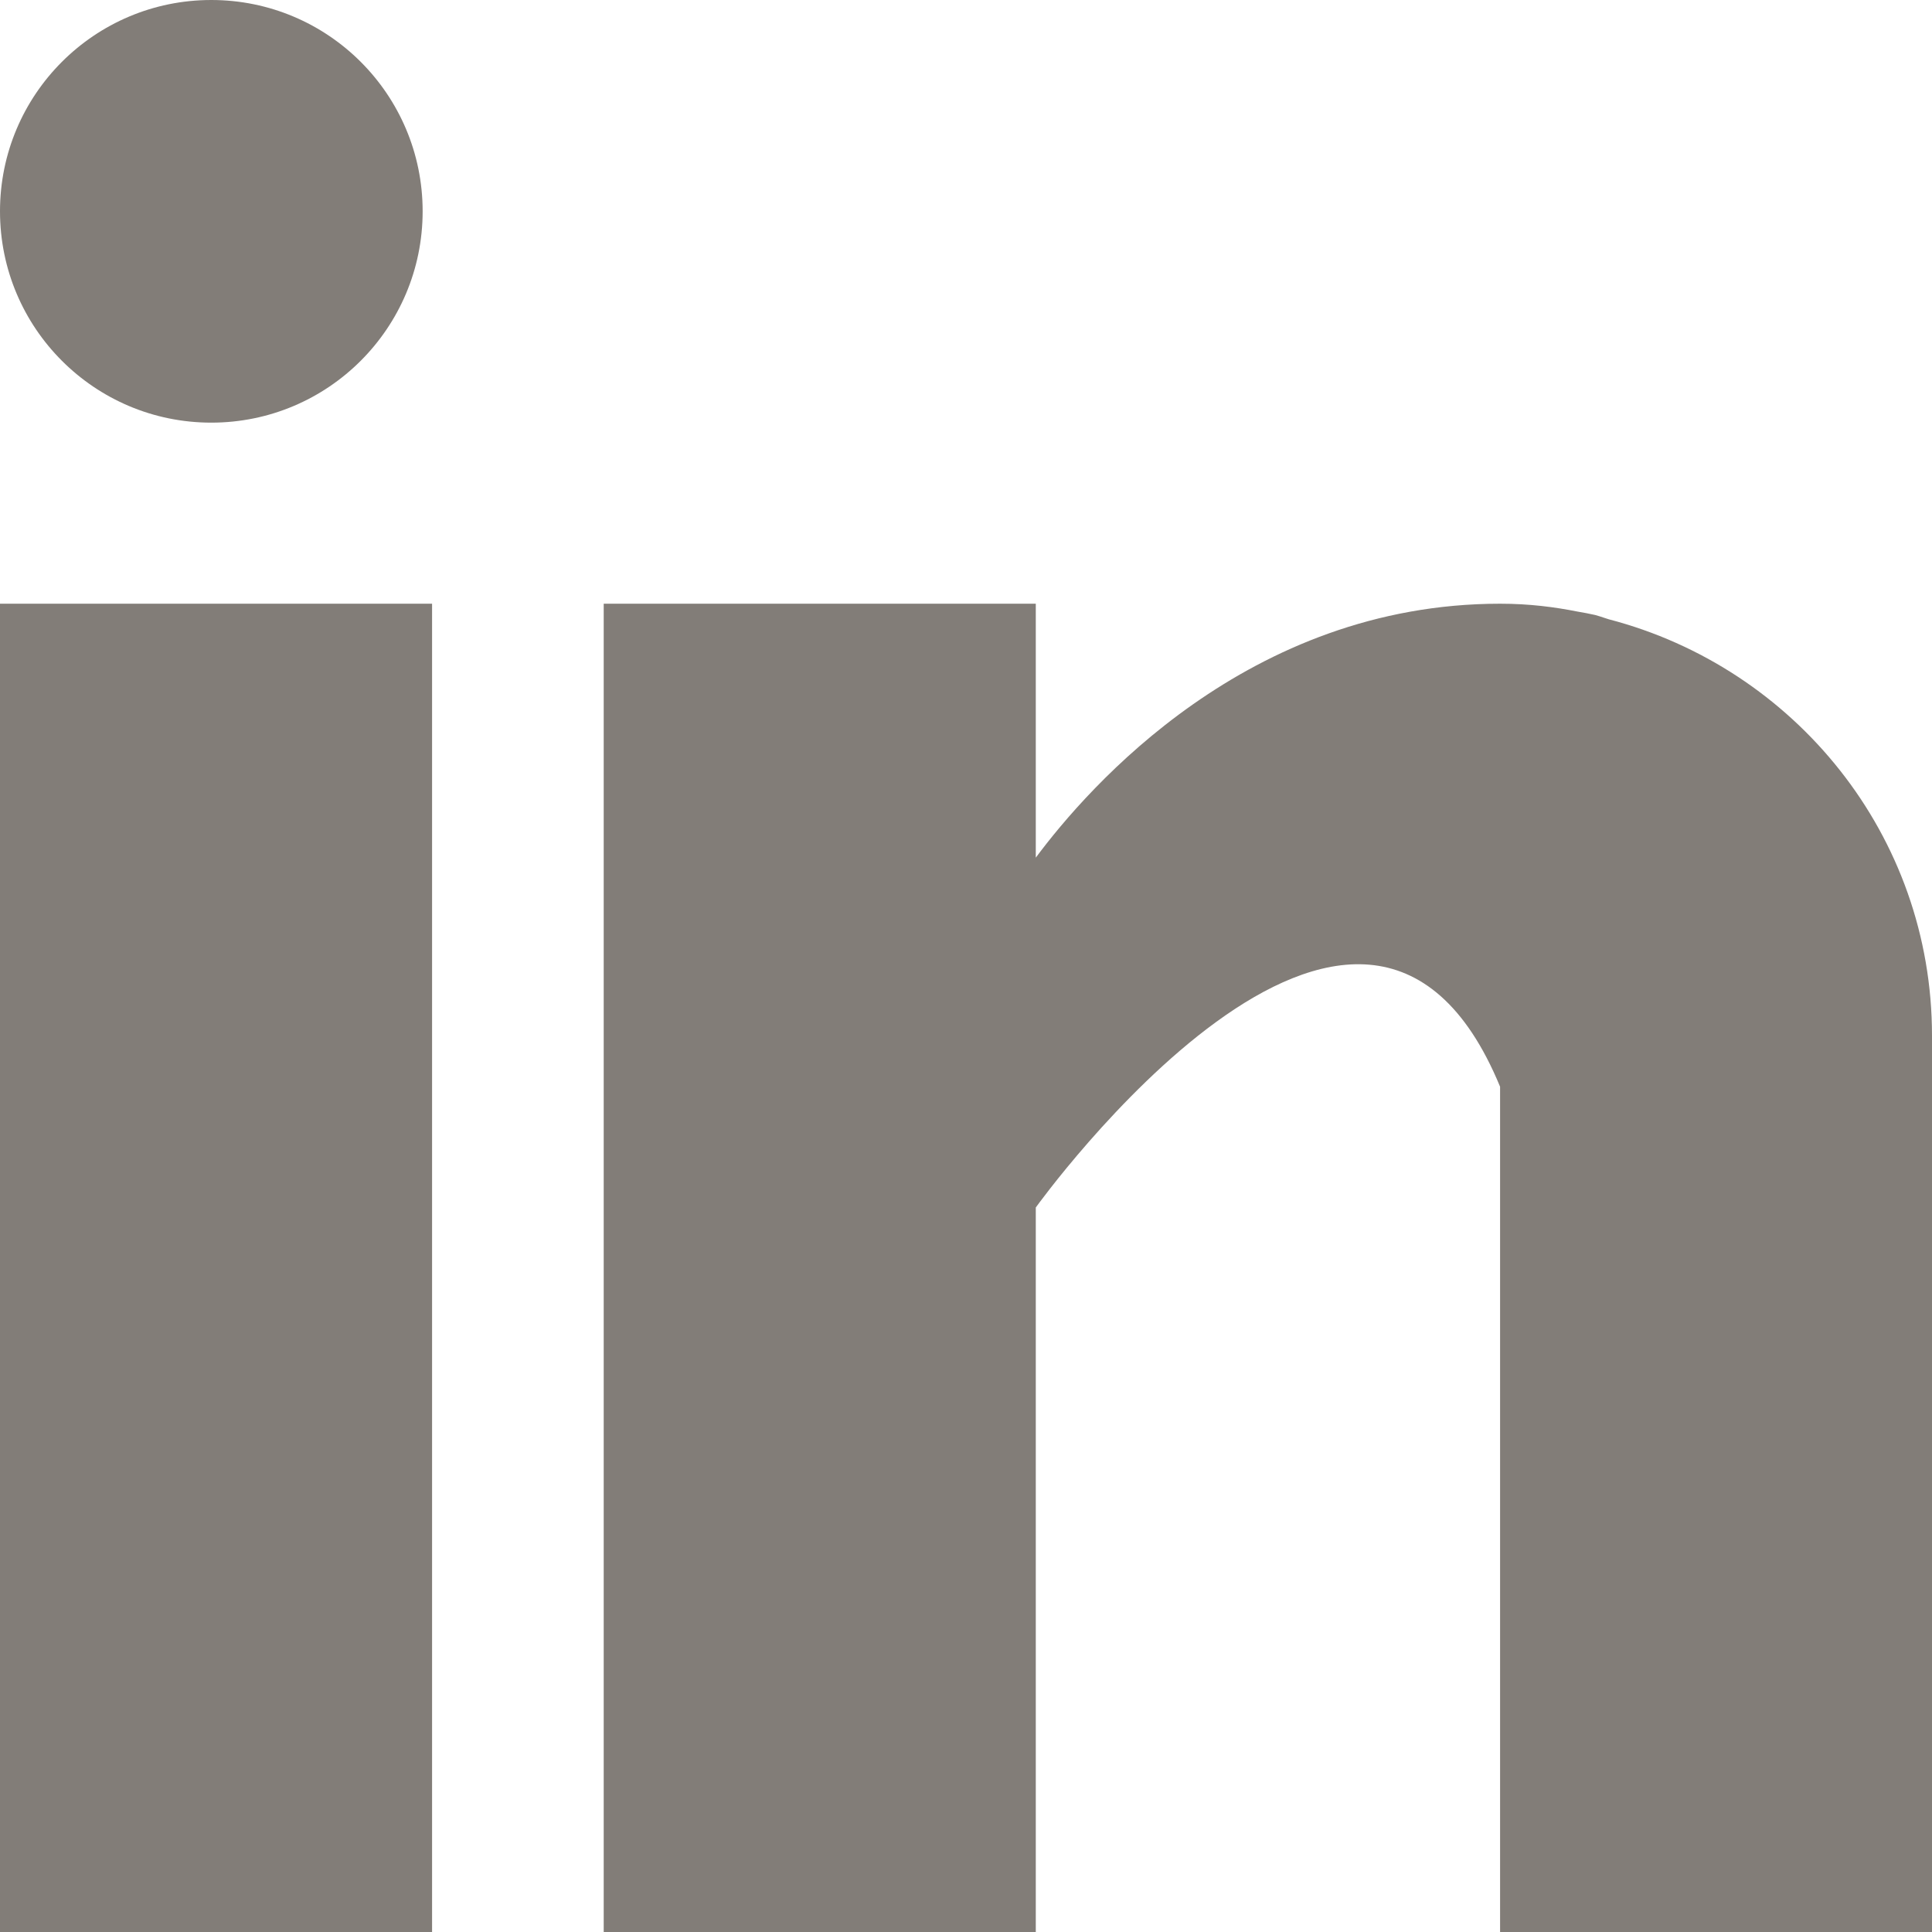
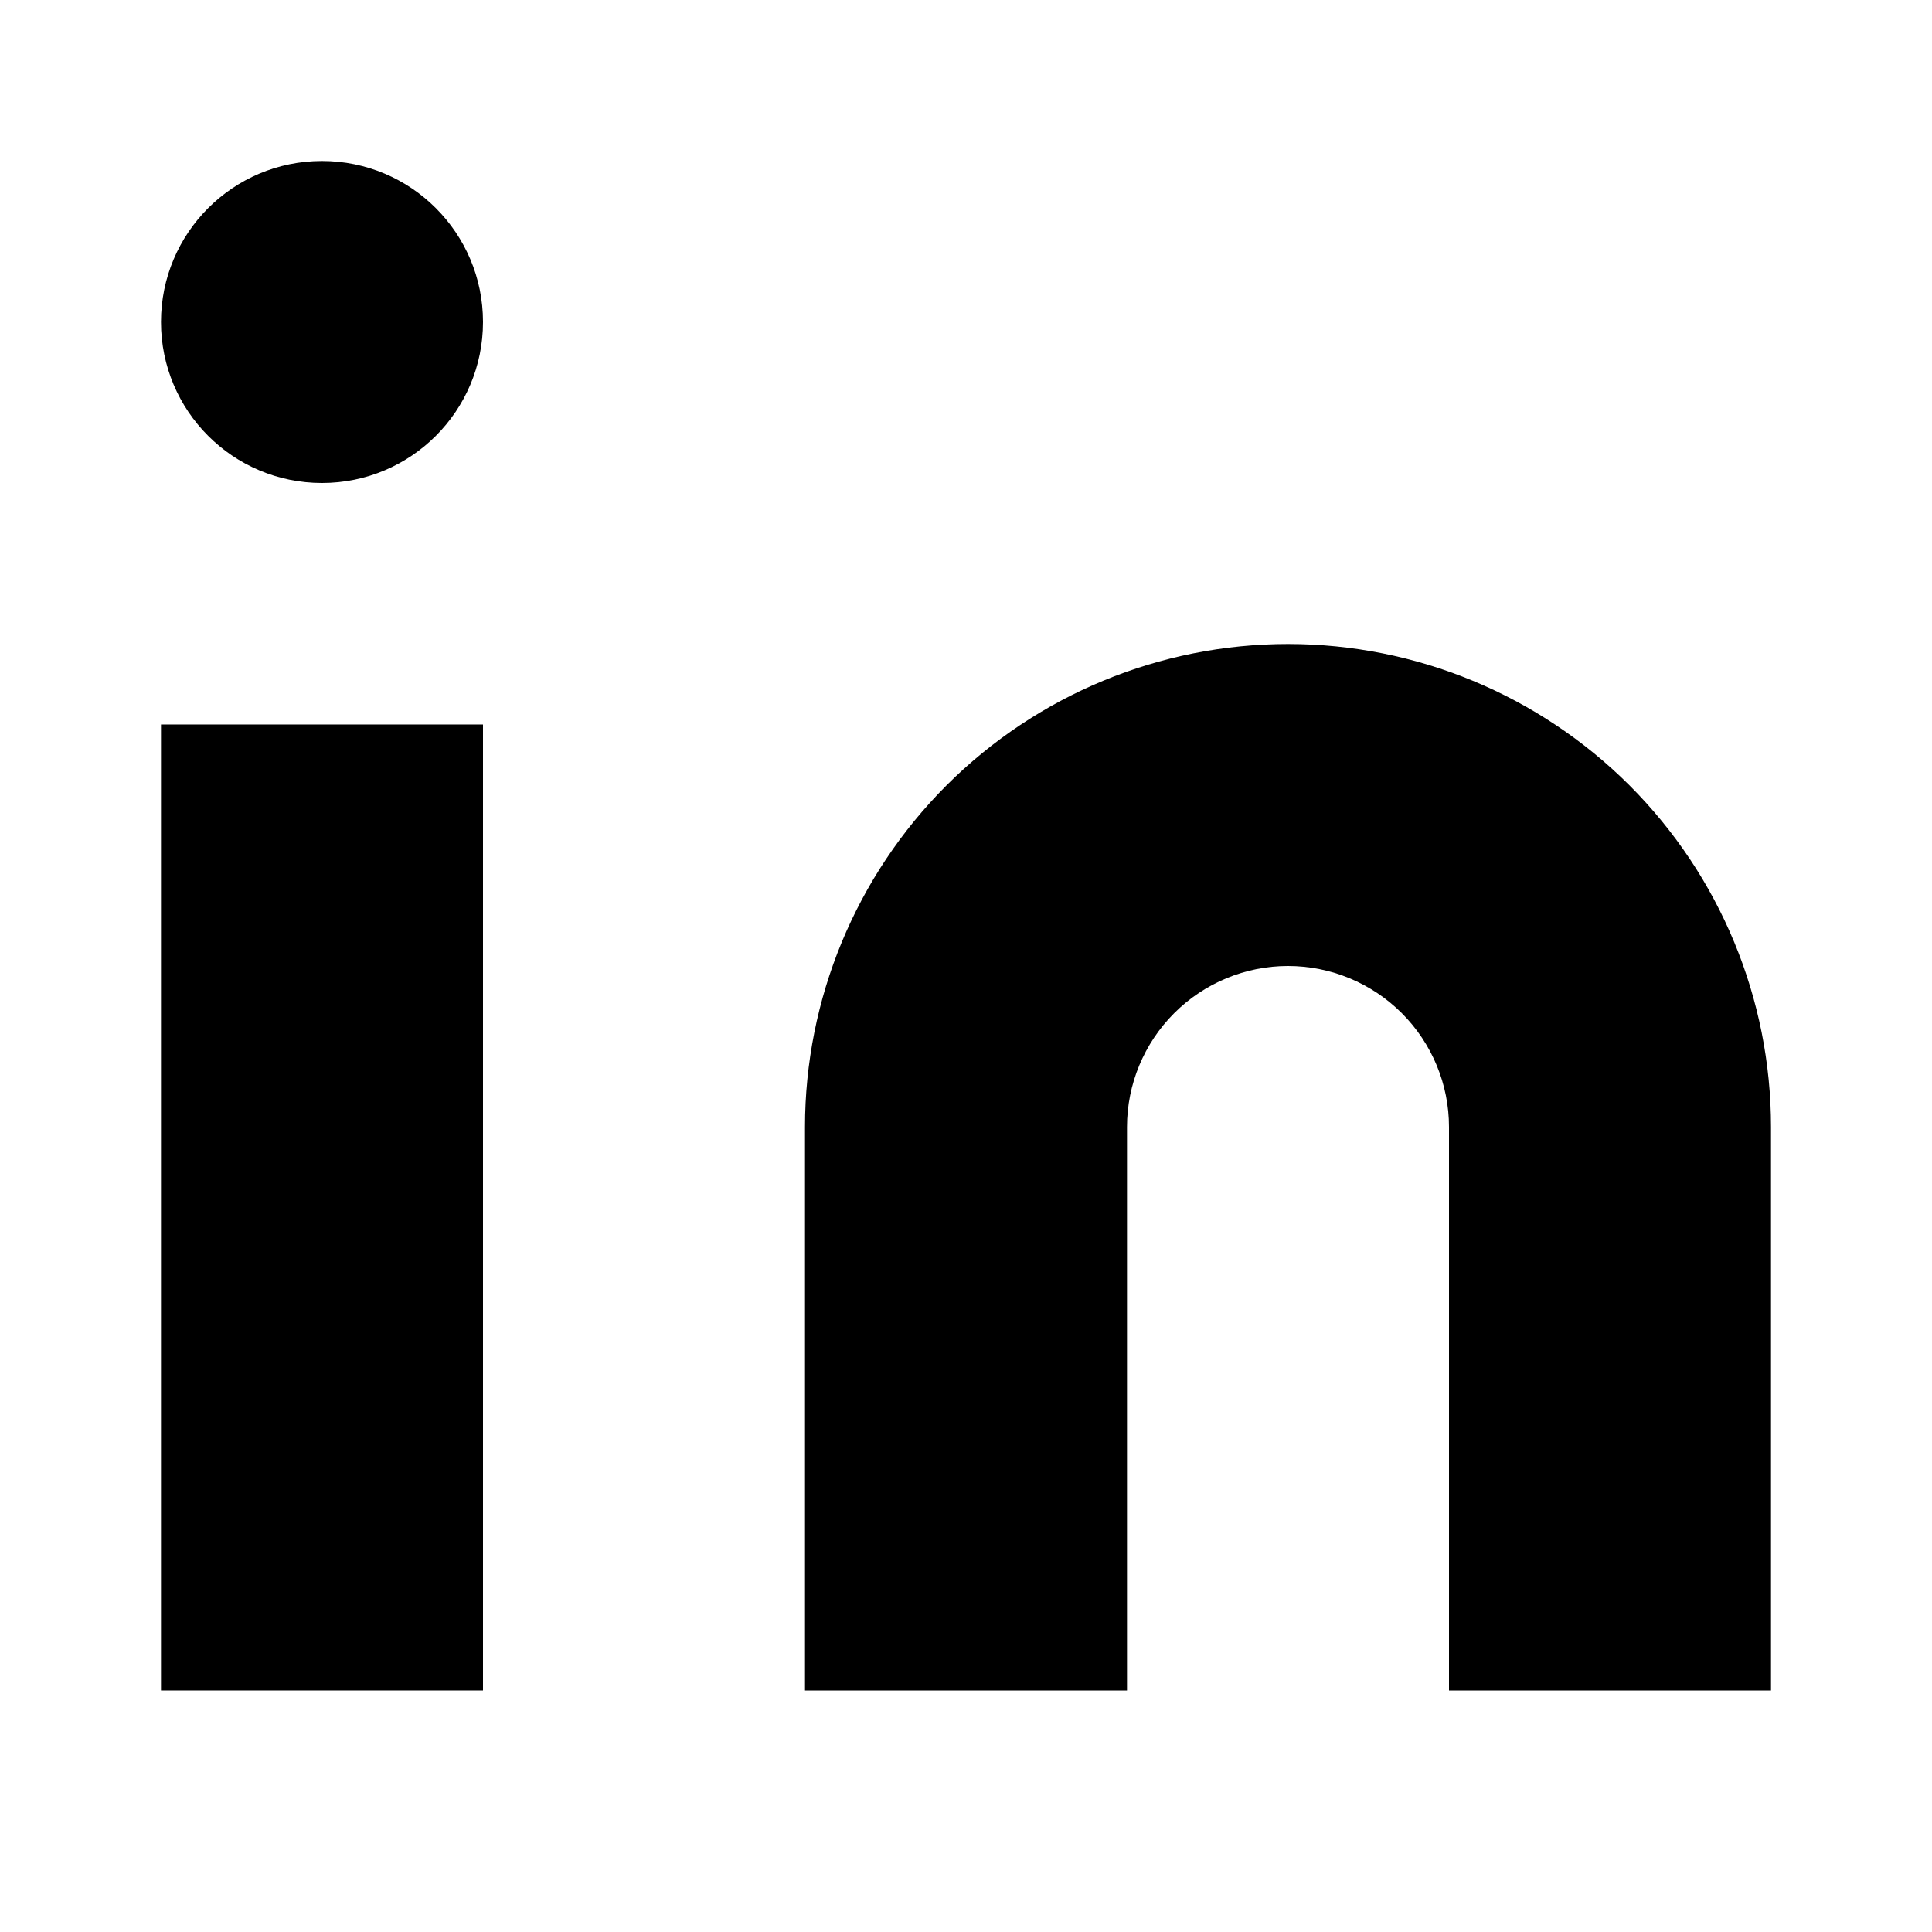
- <svg xmlns="http://www.w3.org/2000/svg" width="25" height="25" viewBox="0 0 25 25" fill="none">
-   <path fill-rule="evenodd" clip-rule="evenodd" d="M5.469 2.734C5.469 4.245 4.245 5.469 2.734 5.469C1.224 5.469 0 4.245 0 2.734C0 1.224 1.224 0 2.734 0C4.245 0 5.469 1.224 5.469 2.734ZM0 7.812H5.591V25H0V7.812ZM20.819 8.014C20.799 8.008 20.779 8.001 20.76 7.995C20.721 7.982 20.682 7.969 20.641 7.958C20.566 7.941 20.491 7.927 20.414 7.914C20.117 7.855 19.792 7.812 19.411 7.812C16.152 7.812 14.084 10.183 13.403 11.098V7.812H7.812V25H13.403V15.625C13.403 15.625 17.628 9.741 19.411 14.062V25H25V13.402C25 10.805 23.22 8.641 20.819 8.014Z" fill="#827D78" />
+ <svg xmlns="http://www.w3.org/2000/svg" width="24" height="24" viewBox="0 0 24 24" fill="none">
+   <path d="M16 8C17.591 8 19.117 8.632 20.243 9.757C21.368 10.883 22 12.409 22 14V21H18V14C18 13.47 17.789 12.961 17.414 12.586C17.039 12.211 16.53 12 16 12C15.47 12 14.961 12.211 14.586 12.586C14.211 12.961 14 13.47 14 14V21H10V14C10 12.409 10.632 10.883 11.757 9.757C12.883 8.632 14.409 8 16 8Z" fill="black" />
+   <path d="M6 9H2V21H6V9Z" fill="black" />
+   <path d="M4 6C5.105 6 6 5.105 6 4C6 2.895 5.105 2 4 2C2.895 2 2 2.895 2 4C2 5.105 2.895 6 4 6Z" fill="black" />
</svg>
